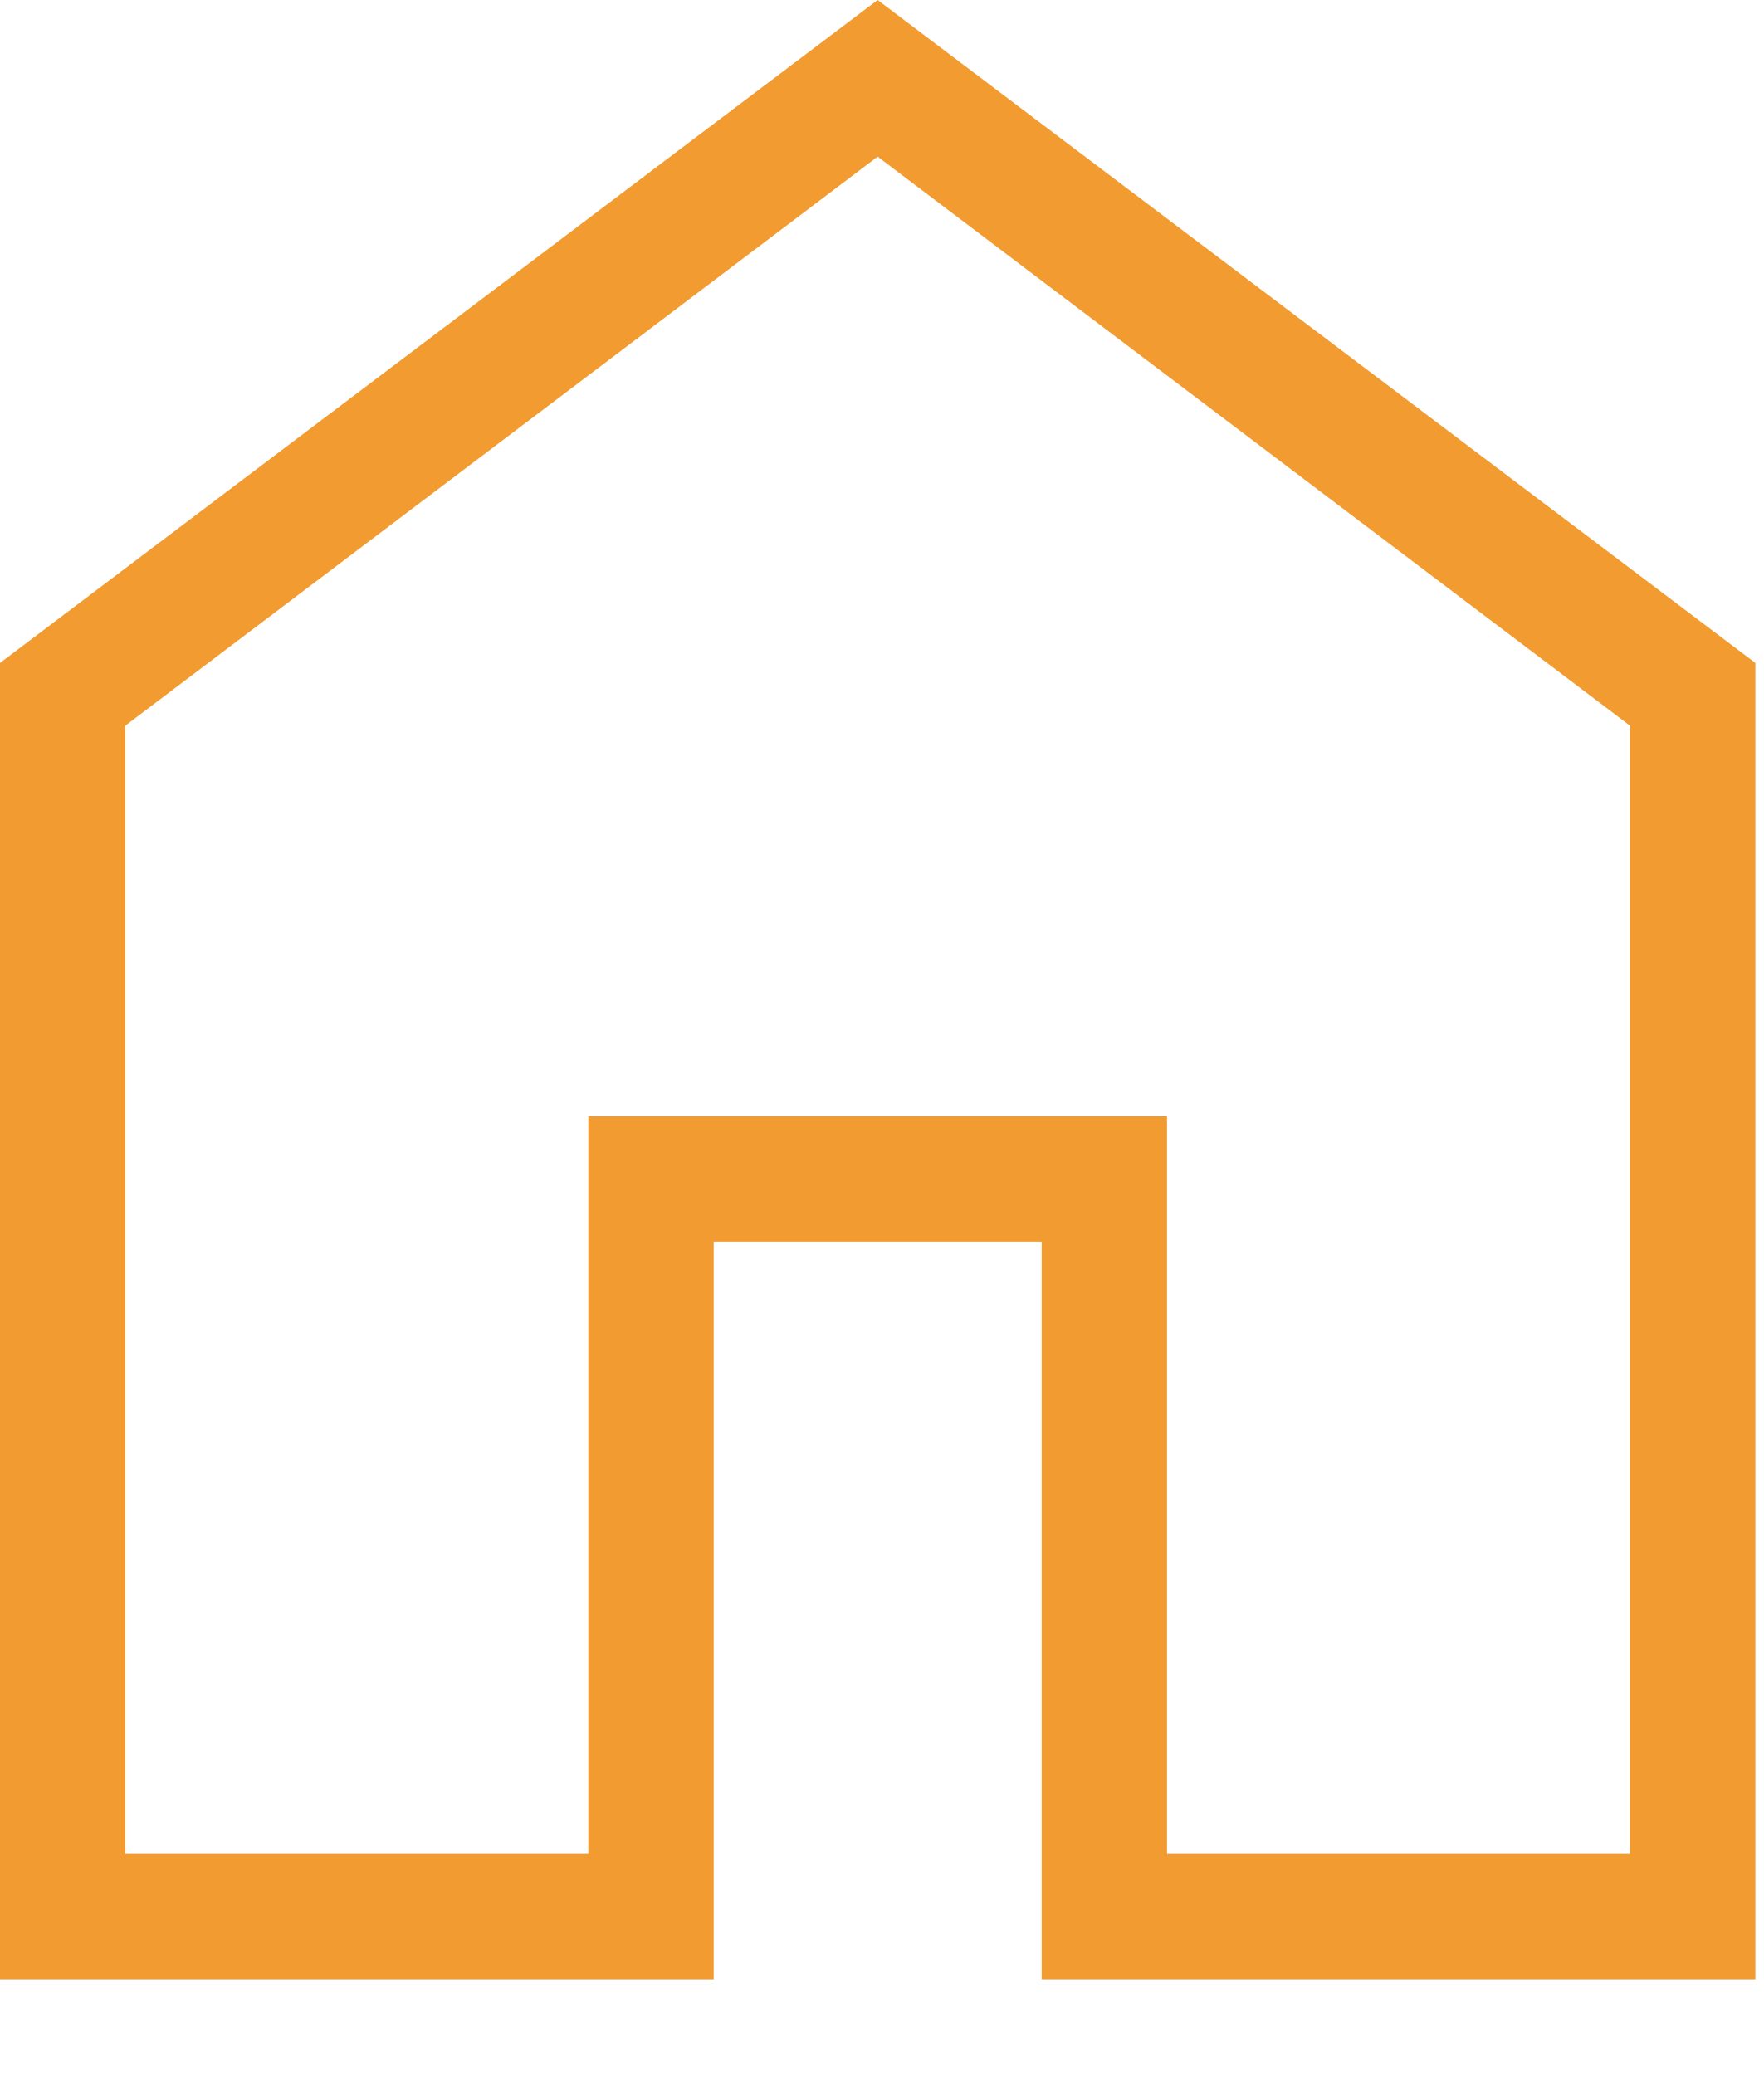
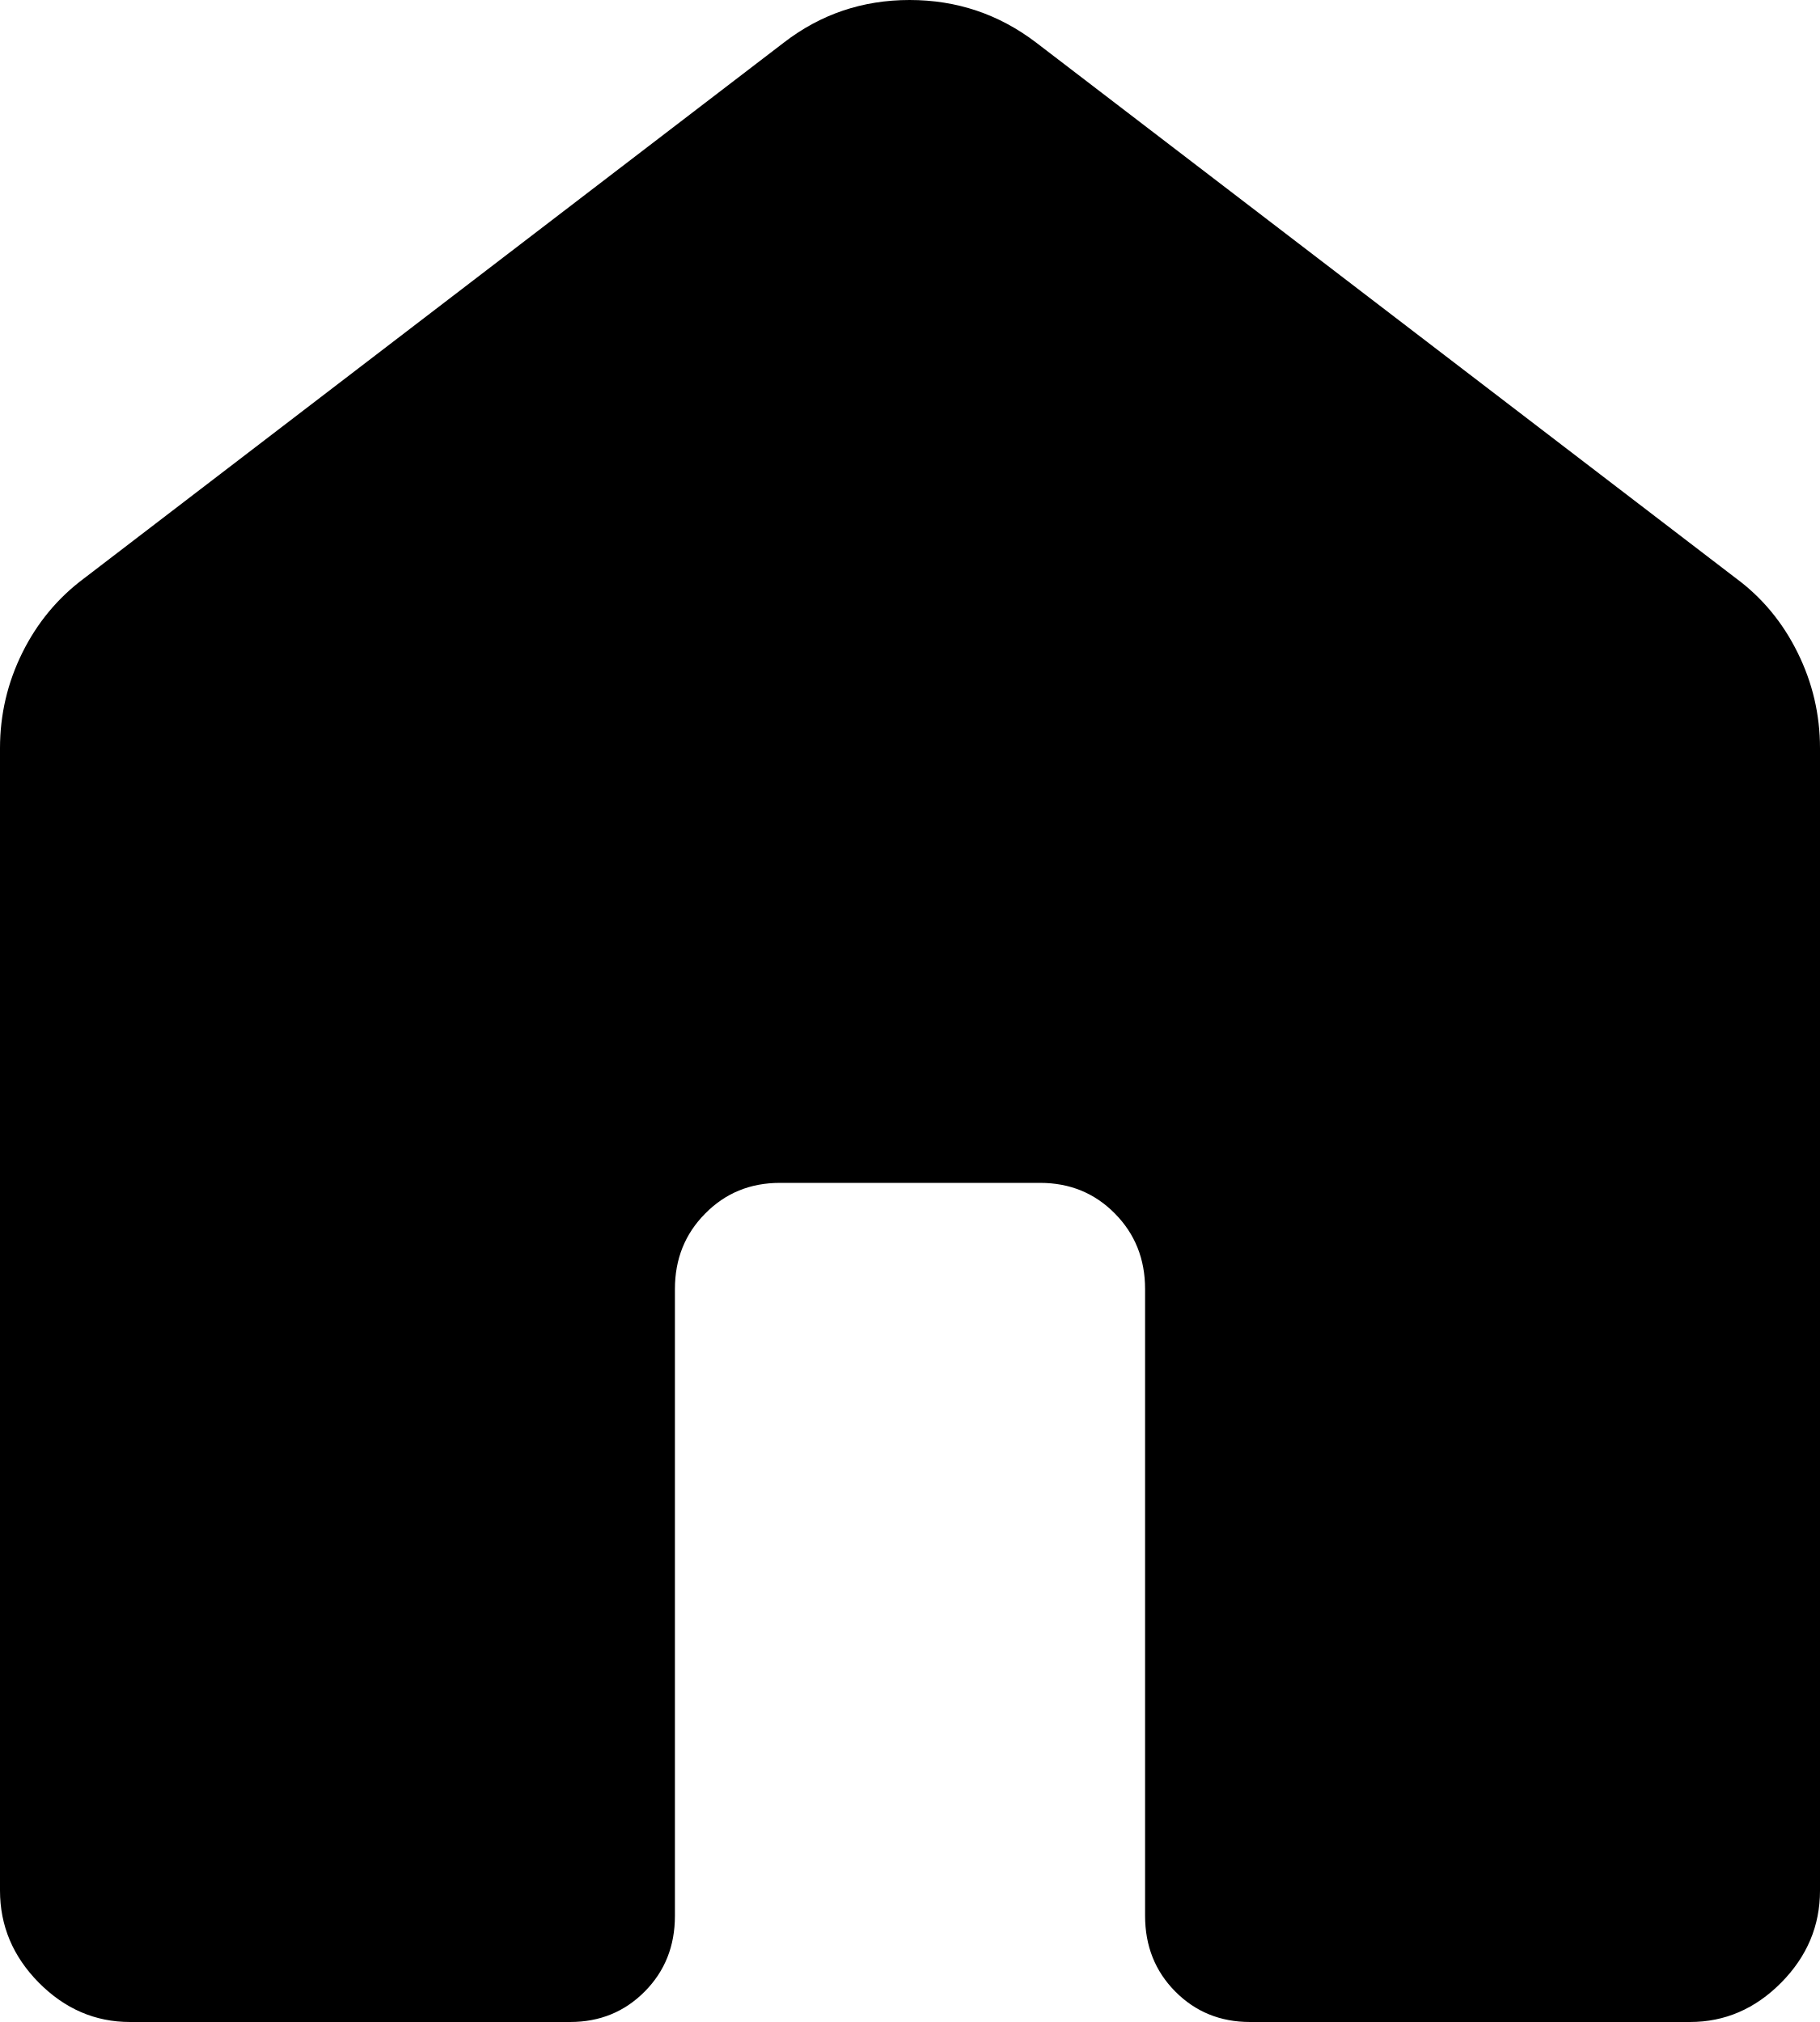
- <svg xmlns="http://www.w3.org/2000/svg" width="17" height="20" viewBox="0 0 17 20" fill="none">
-   <path id="Vector" d="M1.208 17.869H5.67V10.759H11.247V17.869H15.708V6.994L8.458 1.51L1.208 6.994V17.869ZM0 19.077V6.39L8.458 0L16.917 6.39V19.077H10.039V11.967H6.878V19.077H0Z" fill="#F29B30" />
+ <svg xmlns="http://www.w3.org/2000/svg" width="18" height="20" viewBox="0 0 18 20" fill="none">
+   <path d="M0 18.7V7.401C0 7.068 0.074 6.753 0.221 6.456C0.369 6.158 0.572 5.914 0.831 5.721L7.754 0.42C8.117 0.14 8.531 0 8.996 0C9.462 0 9.878 0.14 10.246 0.42L17.169 5.72C17.429 5.912 17.632 6.158 17.779 6.456C17.926 6.753 18 7.068 18 7.401V18.7C18 19.048 17.872 19.352 17.616 19.611C17.359 19.87 17.059 20 16.714 20H12.363C12.069 20 11.822 19.899 11.623 19.698C11.424 19.497 11.325 19.247 11.325 18.95V12.75C11.325 12.453 11.225 12.204 11.026 12.003C10.827 11.801 10.58 11.7 10.286 11.7H7.714C7.42 11.7 7.174 11.801 6.975 12.003C6.775 12.204 6.675 12.453 6.675 12.75V18.951C6.675 19.248 6.576 19.497 6.377 19.698C6.178 19.899 5.932 20 5.638 20H1.286C0.941 20 0.641 19.87 0.384 19.611C0.128 19.352 0 19.048 0 18.7Z" fill="black" />
</svg>
